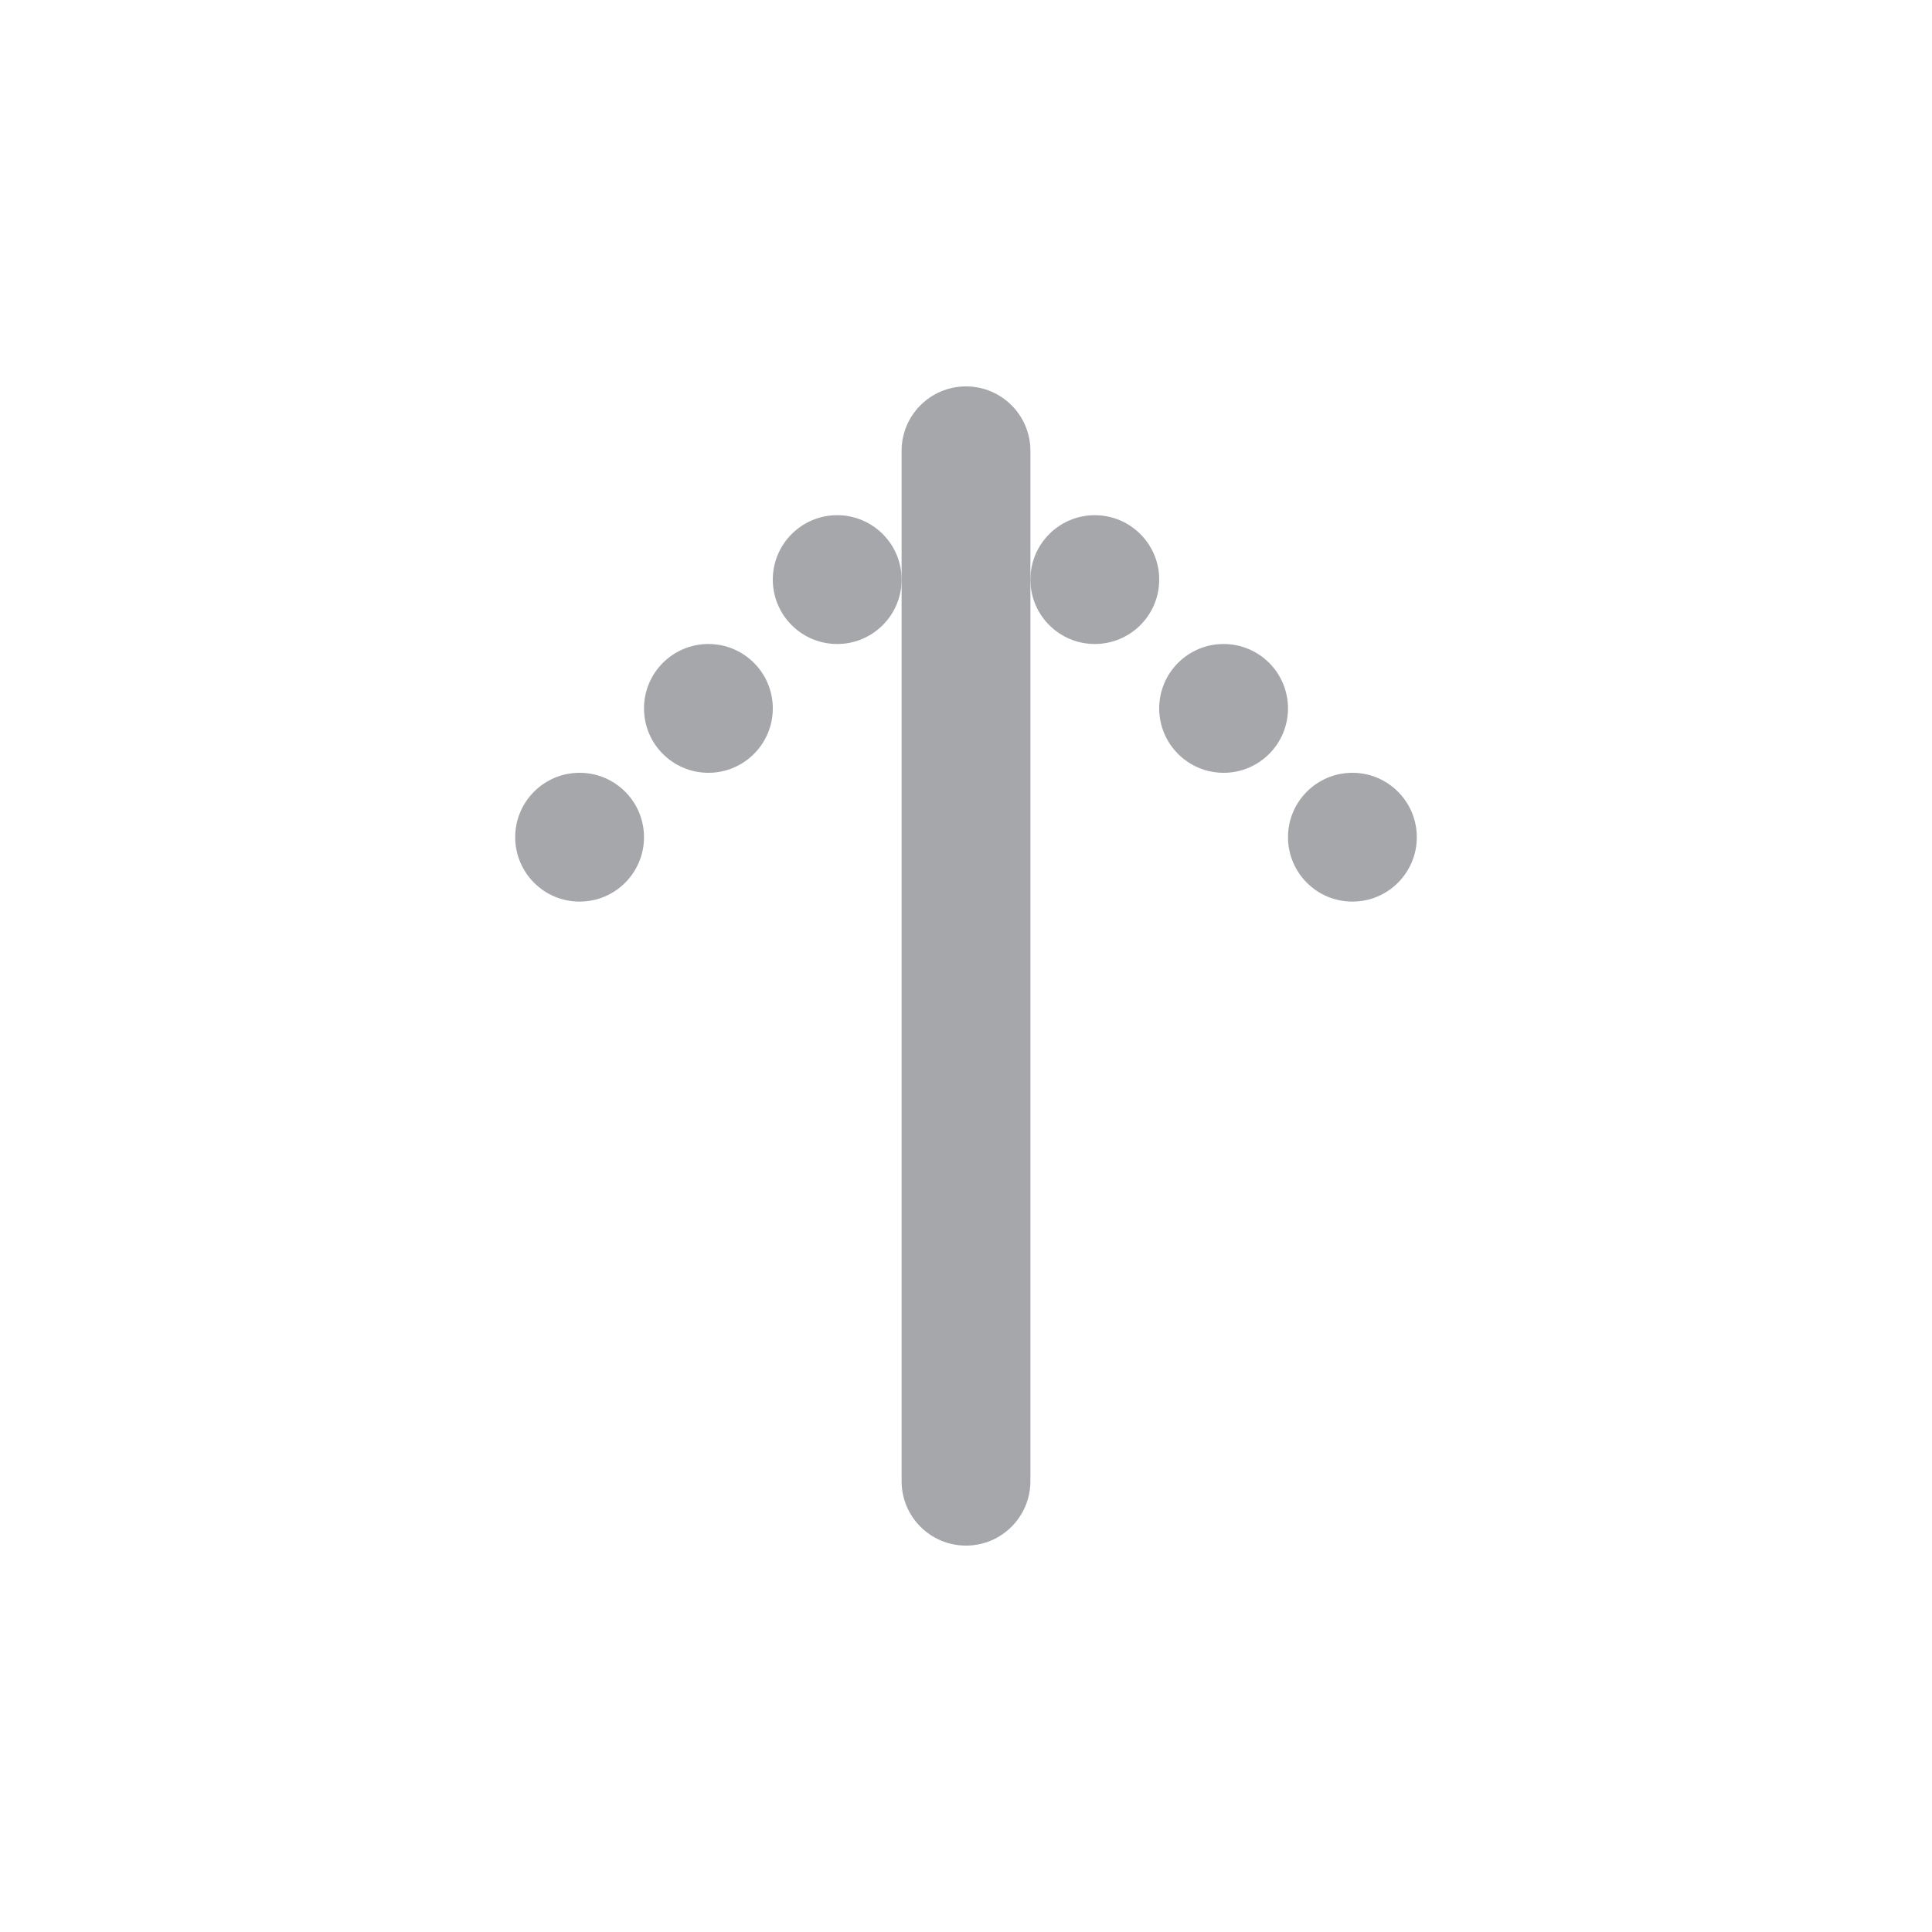
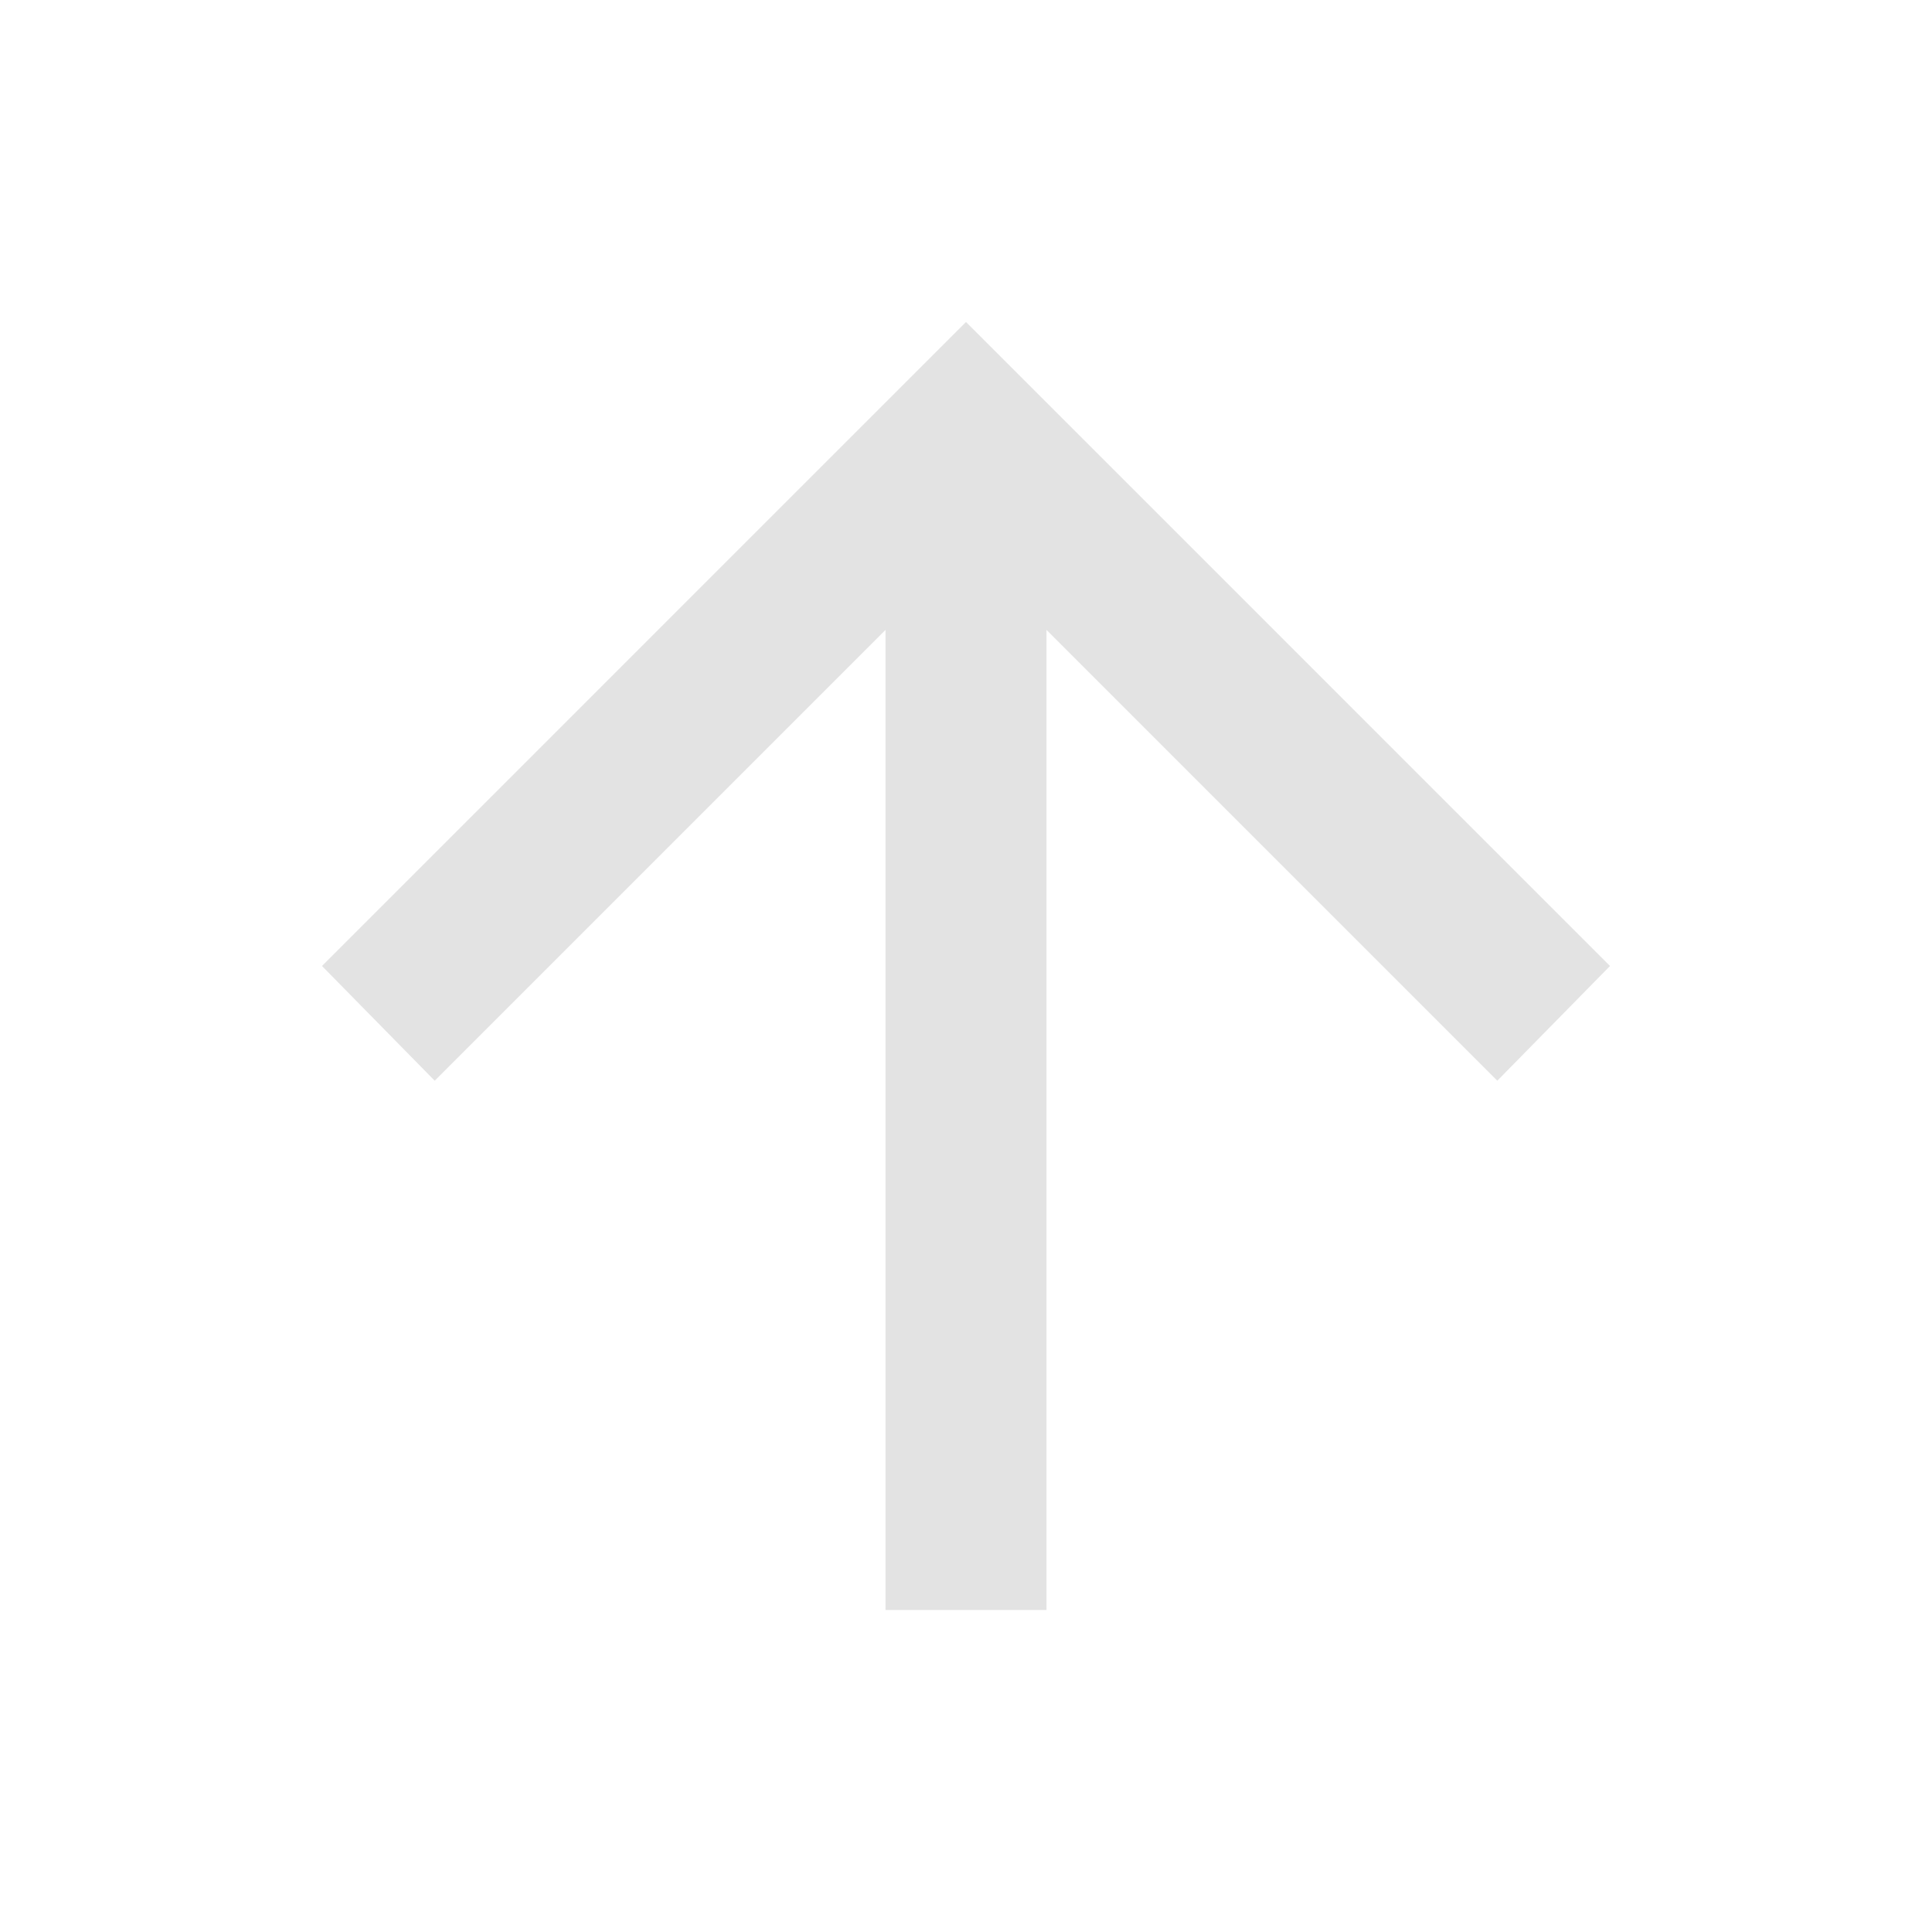
<svg xmlns="http://www.w3.org/2000/svg" width="24" height="24" viewBox="0 0 24 24" fill="none">
-   <rect x="11.2" y="4.8" width="1.6" height="14.4" rx="0.8" fill="#A5A7AA" />
-   <rect x="12.8" y="6.4" width="1.6" height="1.6" rx="0.8" fill="#A5A7AA" />
-   <rect x="9.6" y="6.4" width="1.6" height="1.6" rx="0.8" fill="#A5A7AA" />
-   <rect x="14.4" y="8" width="1.6" height="1.6" rx="0.8" fill="#A5A7AA" />
-   <rect x="8" y="8" width="1.6" height="1.6" rx="0.8" fill="#A5A7AA" />
-   <rect x="16" y="9.6" width="1.6" height="1.6" rx="0.8" fill="#A5A7AA" />
-   <rect x="6.4" y="9.6" width="1.6" height="1.6" rx="0.8" fill="#A5A7AA" />
+   <path d="M11 20V7.825L5.4 13.425L4 12L12 4L20 12L18.6 13.425L13 7.825V20H11Z" fill="#E3E3E3" />
</svg>
